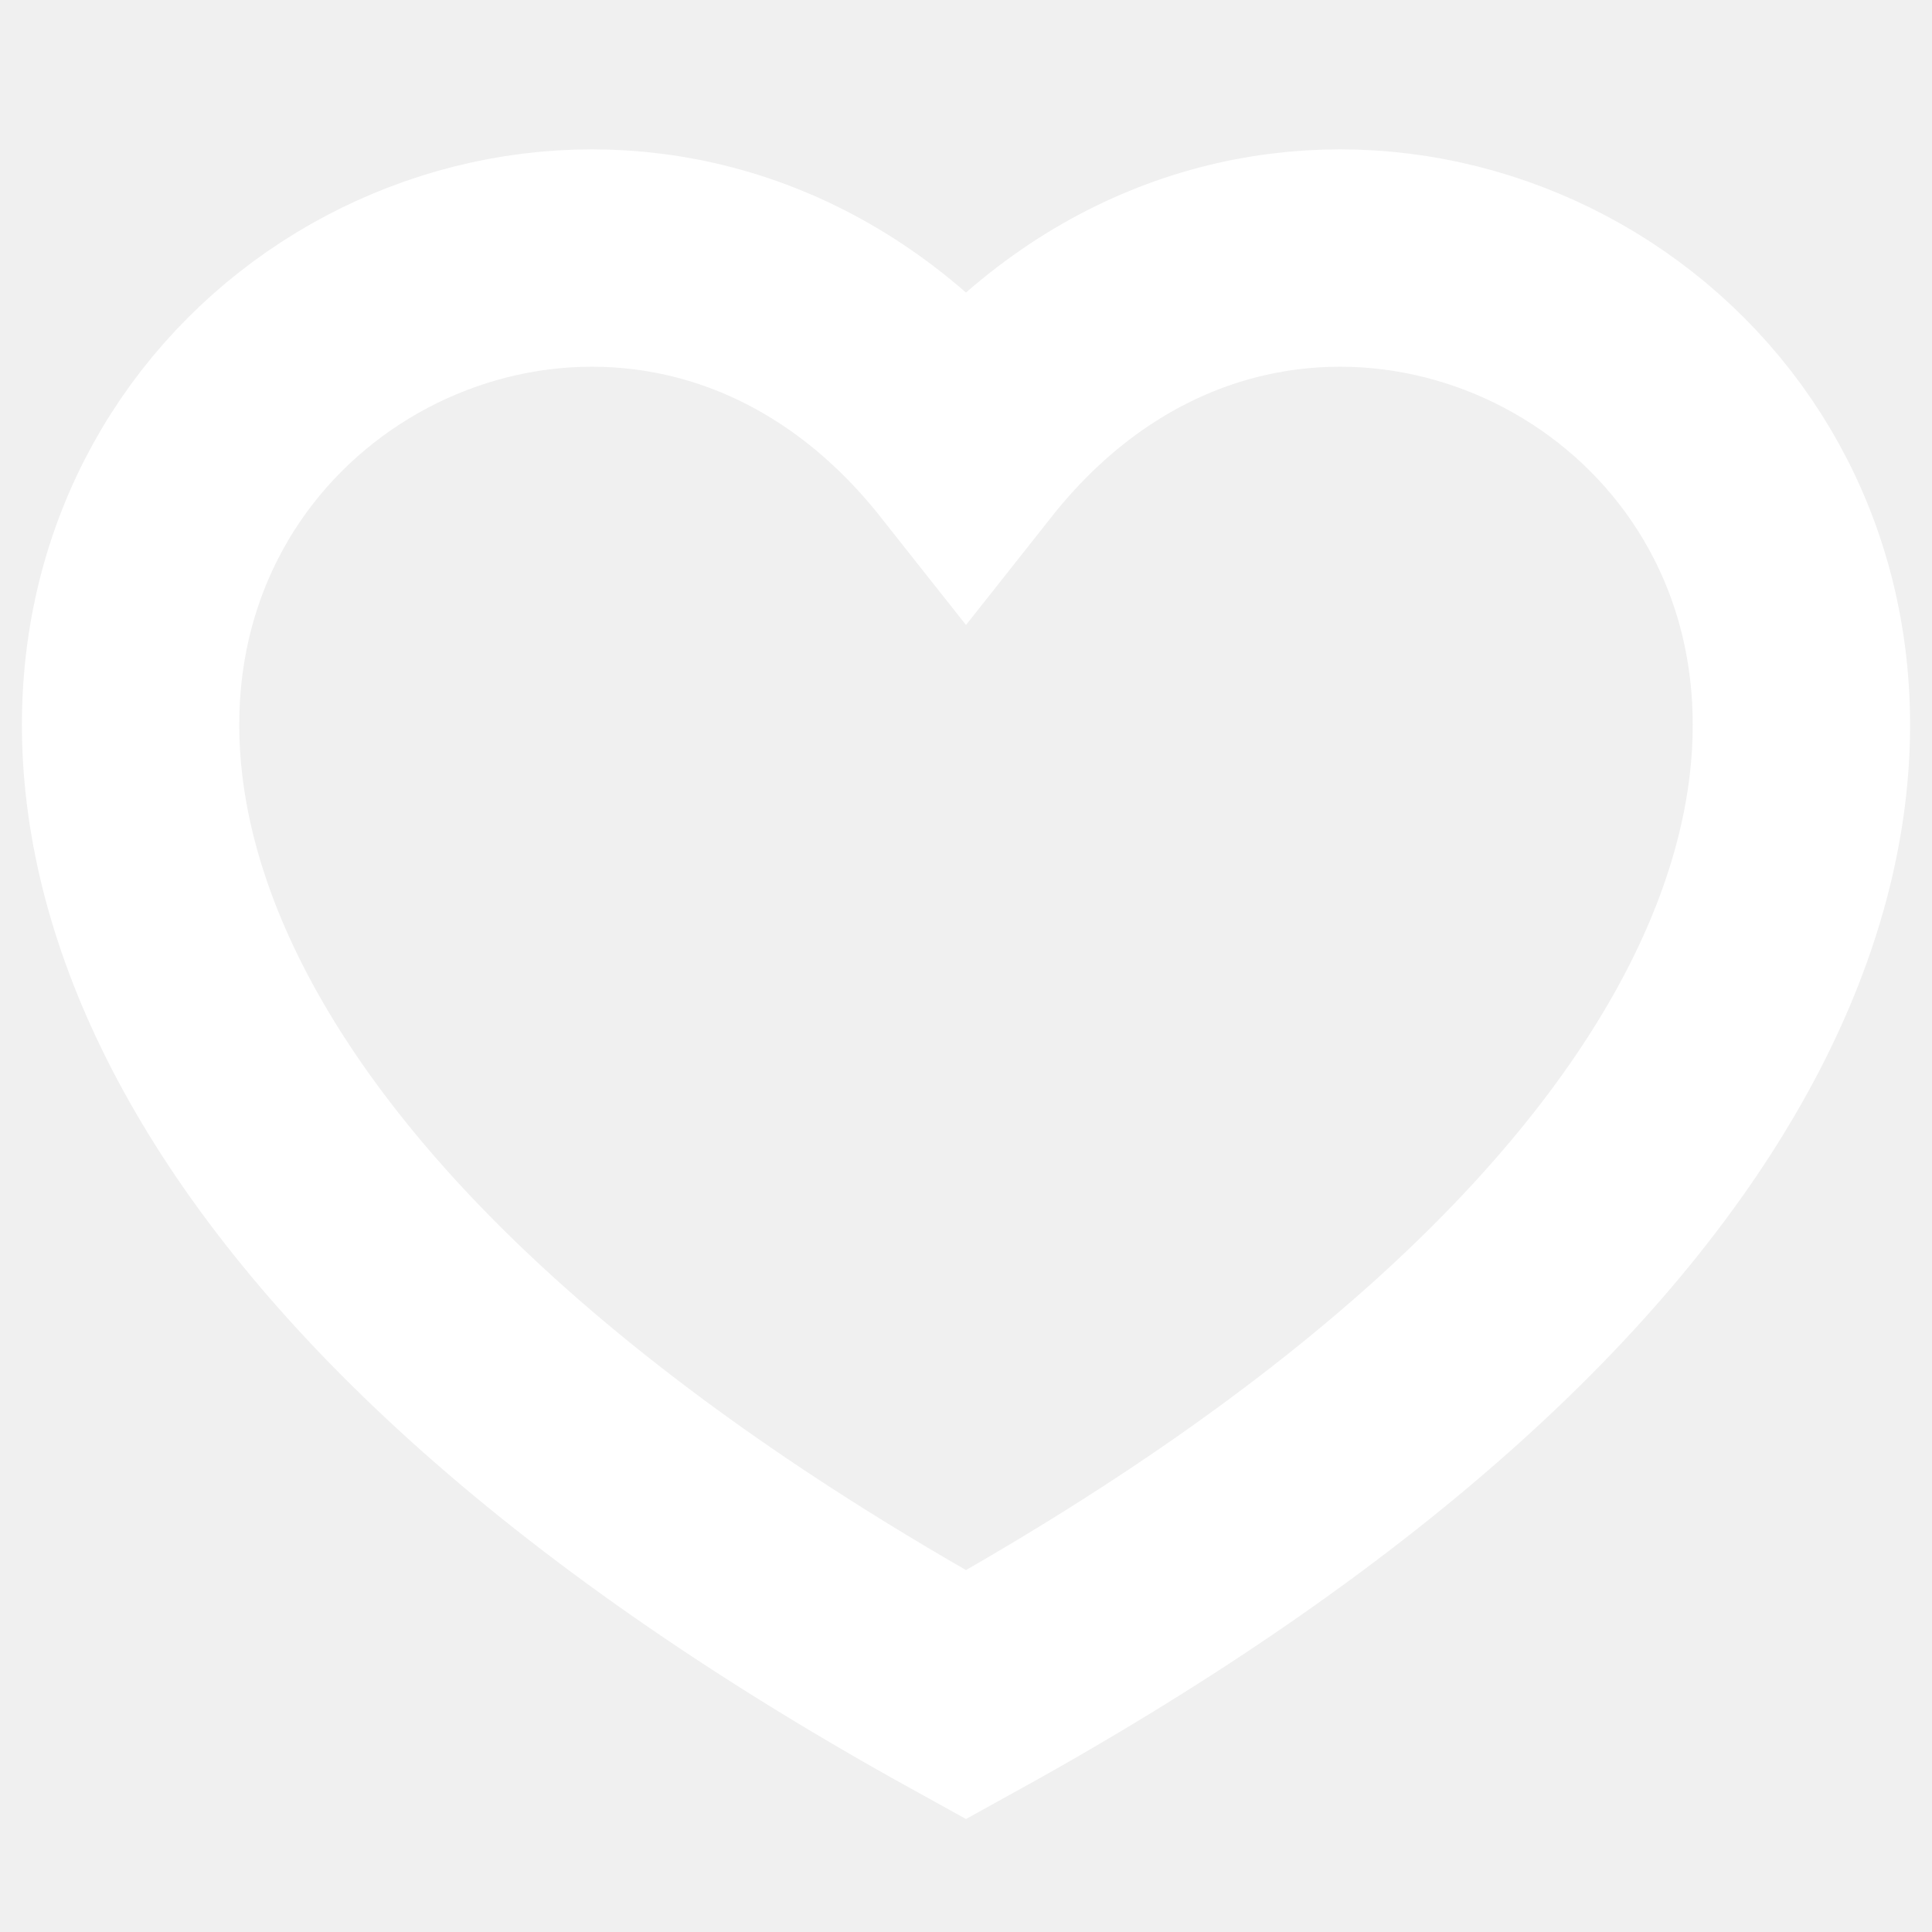
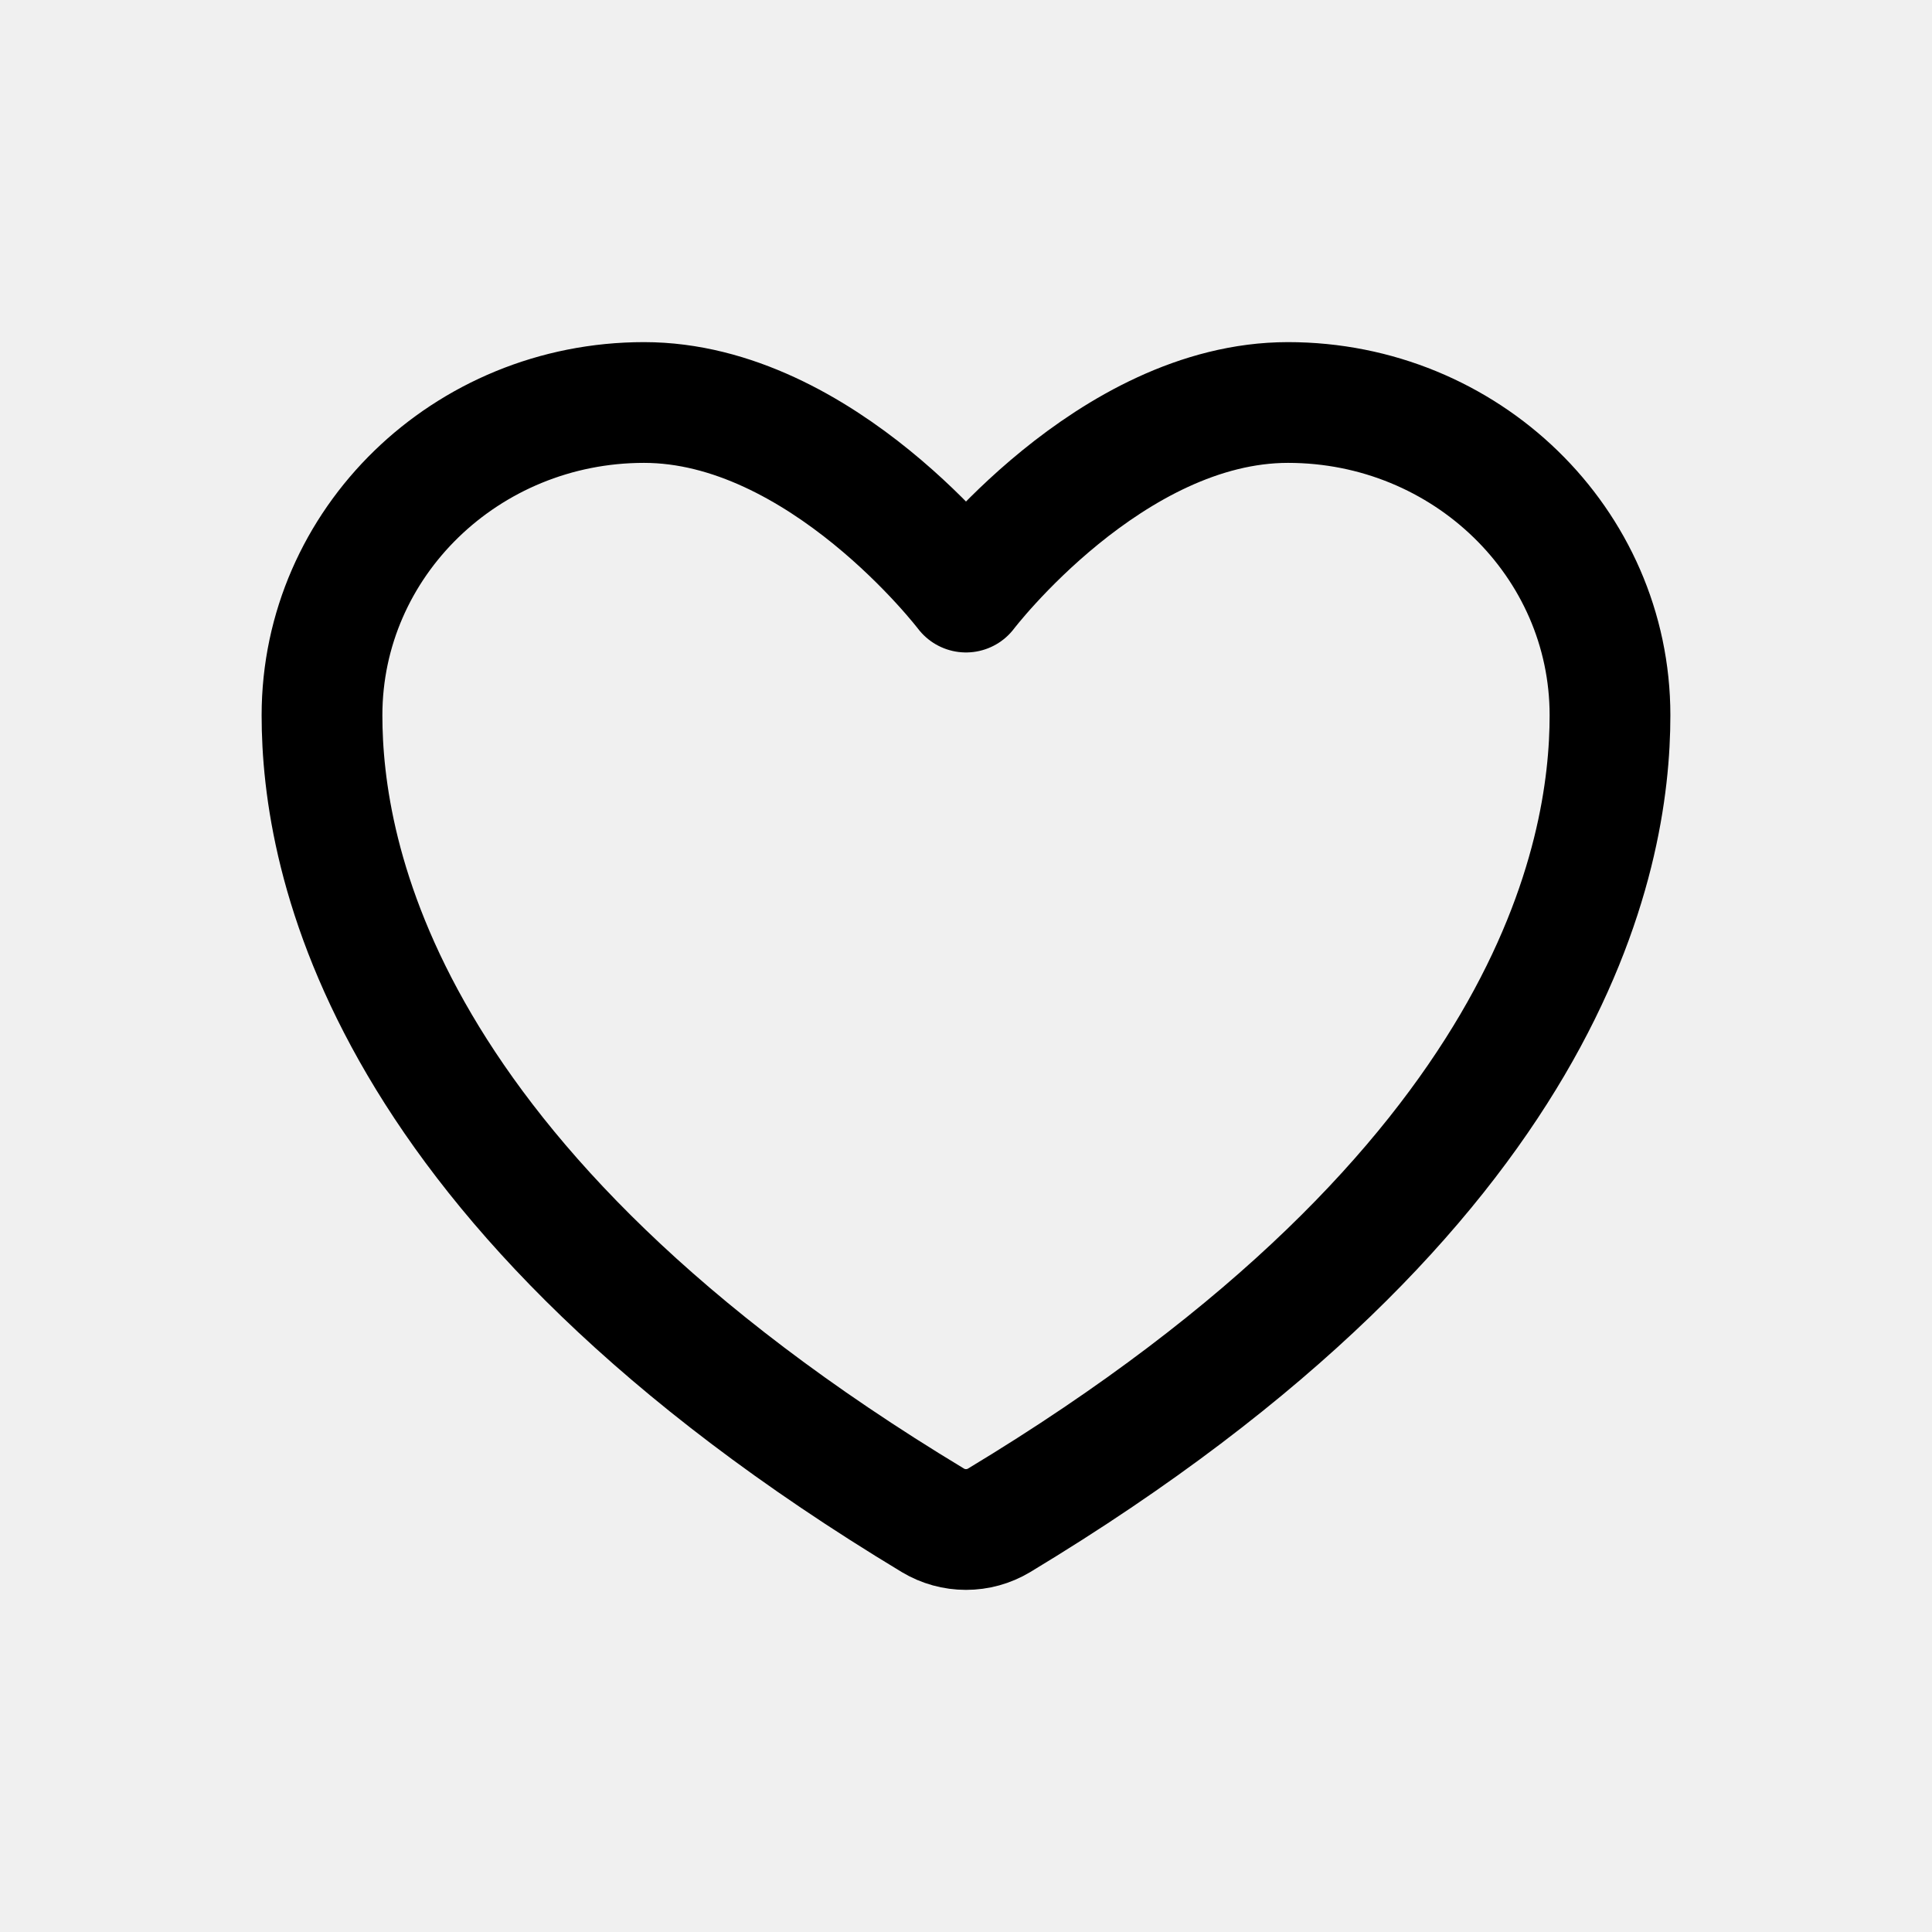
- <svg xmlns="http://www.w3.org/2000/svg" width="16" height="16" viewBox="0 0 16 16" fill="none">
-   <g id="Heart">
-     <path id="Vector" d="M8 14.036C-5.333 6.667 4 -1.333 8 3.725C12 -1.333 21.333 6.667 8 14.036Z" stroke="white" stroke-width="1.8" />
+ <svg xmlns="http://www.w3.org/2000/svg" width="24" height="24" viewBox="0 0 24 24" fill="none">
+   <g id="heart small">
+     <path id="Vector" d="M8 5C5.791 5 4 6.74 4 8.886C4 10.618 4.7 14.73 11.59 18.887C11.714 18.961 11.855 19 12 19C12.145 19 12.286 18.961 12.41 18.887C19.3 14.73 20 10.618 20 8.886C20 6.74 18.209 5 16 5C13.791 5 12 7.355 12 7.355C12 7.355 10.209 5 8 5Z" stroke="black" stroke-width="1.5" stroke-linecap="round" stroke-linejoin="round" />
  </g>
</svg>
